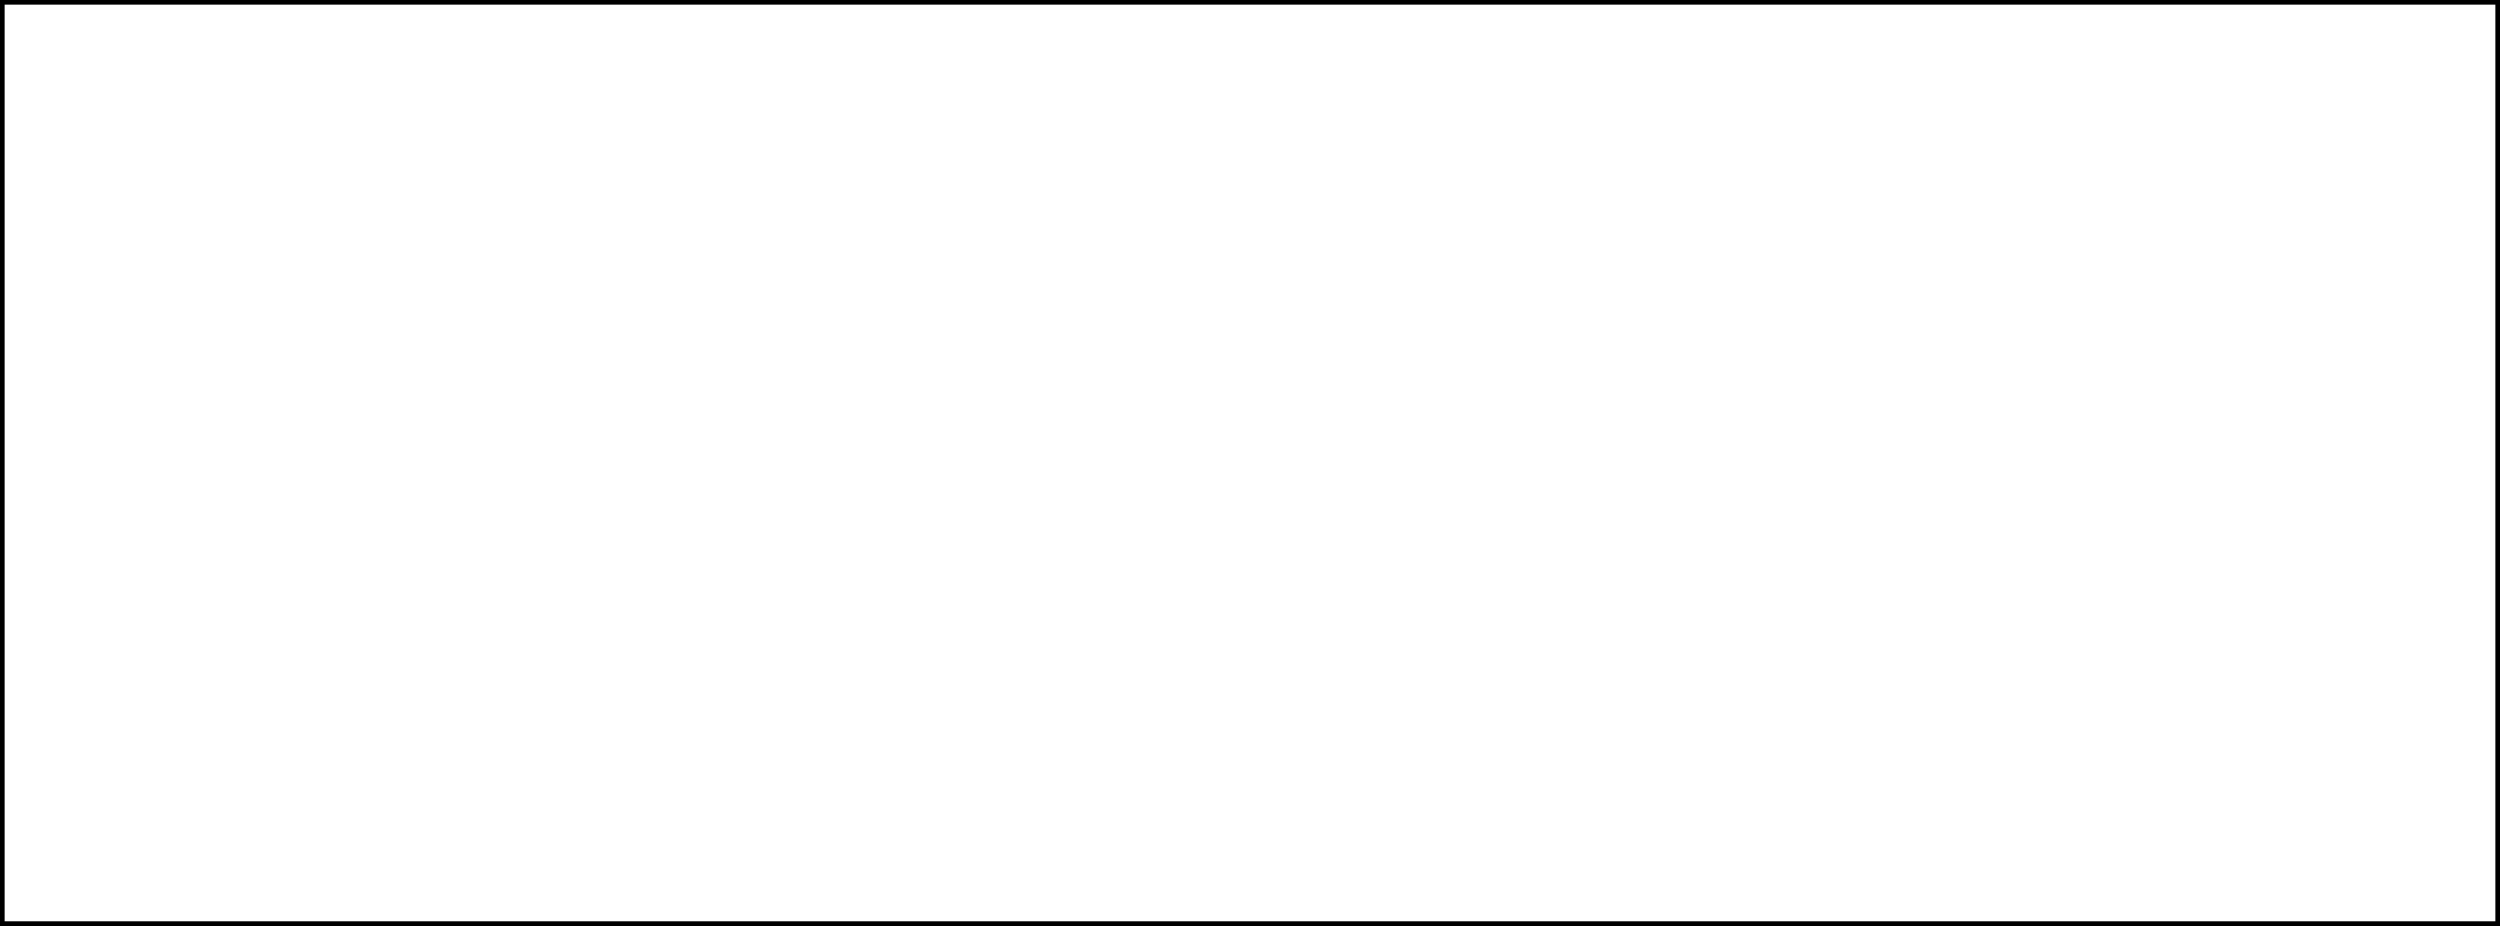
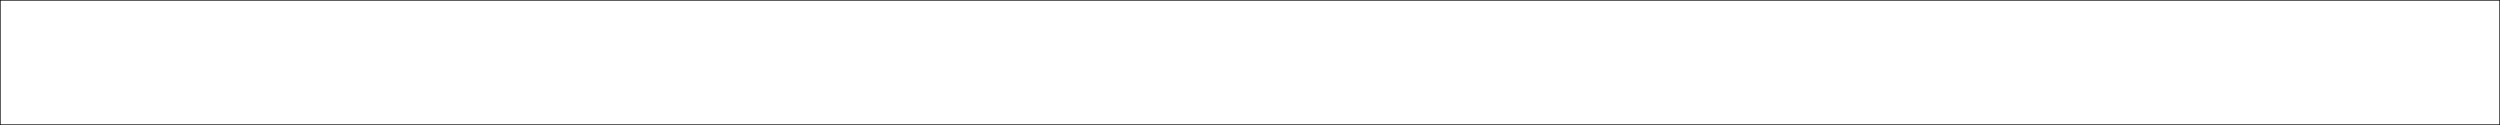
- <svg xmlns="http://www.w3.org/2000/svg" baseProfile="tiny" height="10 mm" width="27 mm" viewBox="0 0 27 10" version="1.1" stroke="black" stroke-width=".1" fill="none">
-   <path d="M0 0 L5 0 L10 0 L22.021 0 L26.567 0 L26.579 0 L26.664 0 L26.748 0 L26.832 0 L26.916 0 L27 0 L27 10 L26.874 10 L26.748 10 L26.623 10 L26.498 10 L26.372 10 L26.246 10 L26.118 10 L25.989 10 L25.857 10 L25.722 10 L25.584 10 L25.441 10 L25.294 10 L25.142 10 L24.982 10 L24.816 10 L24.64 10 L24.455 10 L24.258 10 L24.047 10 L23.821 10 L23.576 10 L23.309 10 L23.051 10 L10 10 L5 10 L0 10 L0 5 z" />
+ <svg xmlns="http://www.w3.org/2000/svg" baseProfile="tiny" height="10 mm" width="200 mm" viewBox="0 0 200 10" version="1.1" stroke="black" stroke-width=".1" fill="none">
+   <path d="M79.966 10 L79.856 10 L79.743 10 L79.628 10 L79.51 10 L79.389 10 L79.264 10 L79.137 10 L79.005 10 L78.87 10 L78.731 10 L78.588 10 L78.441 10 L78.289 10 L78.133 10 L77.971 10 L77.804 10 L77.631 10 L77.452 10 L77.267 10 L77.075 10 L76.876 10 L76.669 10 L76.455 10 L76.231 10 L75.998 10 L75.755 10 L75.502 10 L75.237 10 L74.96 10 L74.669 10 L74.364 10 L74.044 10 L73.707 10 L73.352 10 L72.977 10 L72.58 10 L72.16 10 L71.713 10 L71.239 10 L70.732 10 L70.191 10 L69.611 10 L68.988 10 L68.317 10 L67.591 10 L66.804 10 L65.946 10 L65.009 10 L63.98 10 L62.844 10 L61.584 10 L60.179 10 L58.599 10 L56.812 10 L54.771 10 L52.42 10 L49.679 10 L46.444 10 L42.564 10 L37.827 10 L31.91 10 L24.308 10 L14.177 10 L0 10 L0 0 L0.856 0 L1.706 0 L2.548 0 L3.383 0 L4.211 0 L85 0 L90 0 L95 0 L160.588 0 L199.925 0 L199.94 0 L199.955 0 L199.97 0 L199.985 0 L200 0 L200 10 L199.98 10 L199.96 10 L199.94 10 L199.92 10 L199.9 10 L199.88 10 L199.86 10 L199.84 10 L199.82 10 L199.8 10 L199.78 10 L199.76 10 L199.74 10 L199.72 10 L199.7 10 L199.679 10 L199.659 10 L199.639 10 L199.619 10 L199.599 10 L199.579 10 L199.559 10 L199.538 10 L199.518 10 L199.498 10 L199.478 10 L199.458 10 L199.437 10 L199.417 10 L199.397 10 L199.376 10 L199.356 10 L199.335 10 L199.315 10 L199.294 10 L199.274 10 L199.253 10 L199.233 10 L199.212 10 L199.191 10 L199.171 10 L199.15 10 L199.129 10 L199.108 10 L199.088 10 L199.067 10 L199.046 10 L199.025 10 L199.004 10 L198.983 10 L198.962 10 L198.94 10 L198.919 10 L198.898 10 L198.876 10 L198.855 10 L198.834 10 L198.812 10 L198.79 10 L198.769 10 L198.747 10 L198.725 10 L198.704 10 L198.682 10 L198.66 10 L198.638 10 L198.616 10 L198.593 10 L198.571 10 L198.549 10 L198.526 10 L198.504 10 L198.481 10 L198.459 10 L198.436 10 L198.413 10 L198.39 10 L198.367 10 L198.344 10 L198.321 10 L198.298 10 L198.274 10 L198.251 10 L198.227 10 L198.204 10 L198.18 10 L198.156 10 L198.132 10 L198.108 10 L198.084 10 L198.06 10 L198.035 10 L198.011 10 L197.986 10 L197.961 10 L197.936 10 L197.911 10 L197.886 10 L197.861 10 L197.836 10 L197.81 10 L197.785 10 L197.759 10 L197.733 10 L197.707 10 L197.681 10 L197.654 10 L197.628 10 L197.601 10 L197.574 10 L197.547 10 L197.52 10 L197.493 10 L197.465 10 L197.438 10 L197.41 10 L197.382 10 L197.354 10 L197.325 10 L197.297 10 L197.268 10 L197.239 10 L197.21 10 L197.181 10 L197.151 10 L197.122 10 L197.092 10 L197.062 10 L197.031 10 L197.001 10 L196.97 10 L196.939 10 L196.908 10 L196.876 10 L196.845 10 L196.813 10 L196.78 10 L196.748 10 L196.715 10 L196.682 10 L196.649 10 L196.615 10 L196.582 10 L196.548 10 L196.513 10 L196.478 10 L196.444 10 L196.408 10 L196.373 10 L196.337 10 L196.3 10 L196.264 10 L196.227 10 L196.19 10 L196.152 10 L196.114 10 L196.076 10 L196.037 10 L195.998 10 L195.959 10 L195.919 10 L195.879 10 L95 10 L90 10 L85 10 L84.955 10 L84.907 10 L84.859 10 L84.811 10 L84.763 10 L84.715 10 L84.667 10 L84.619 10 L84.57 10 L84.521 10 L84.473 10 L84.424 10 L84.374 10 L84.325 10 L84.276 10 L84.226 10 L84.176 10 L84.125 10 L84.075 10 L84.024 10 L83.973 10 L83.922 10 L83.87 10 L83.818 10 L83.766 10 L83.714 10 L83.661 10 L83.607 10 L83.554 10 L83.5 10 L83.445 10 L83.39 10 L83.335 10 L83.279 10 L83.223 10 L83.166 10 L83.109 10 L83.051 10 L82.993 10 L82.934 10 L82.874 10 L82.814 10 L82.753 10 L82.692 10 L82.63 10 L82.567 10 L82.503 10 L82.439 10 L82.374 10 L82.308 10 L82.241 10 L82.173 10 L82.105 10 L82.035 10 L81.965 10 L81.893 10 L81.821 10 L81.747 10 L81.672 10 L81.597 10 L81.519 10 L81.441 10 L81.361 10 L81.28 10 L81.198 10 L81.114 10 L81.028 10 L80.941 10 L80.852 10 L80.762 10 L80.669 10 L80.575 10 L80.479 10 L80.381 10 L80.28 10 L80.178 10 L80.073 10 z" />
</svg>
